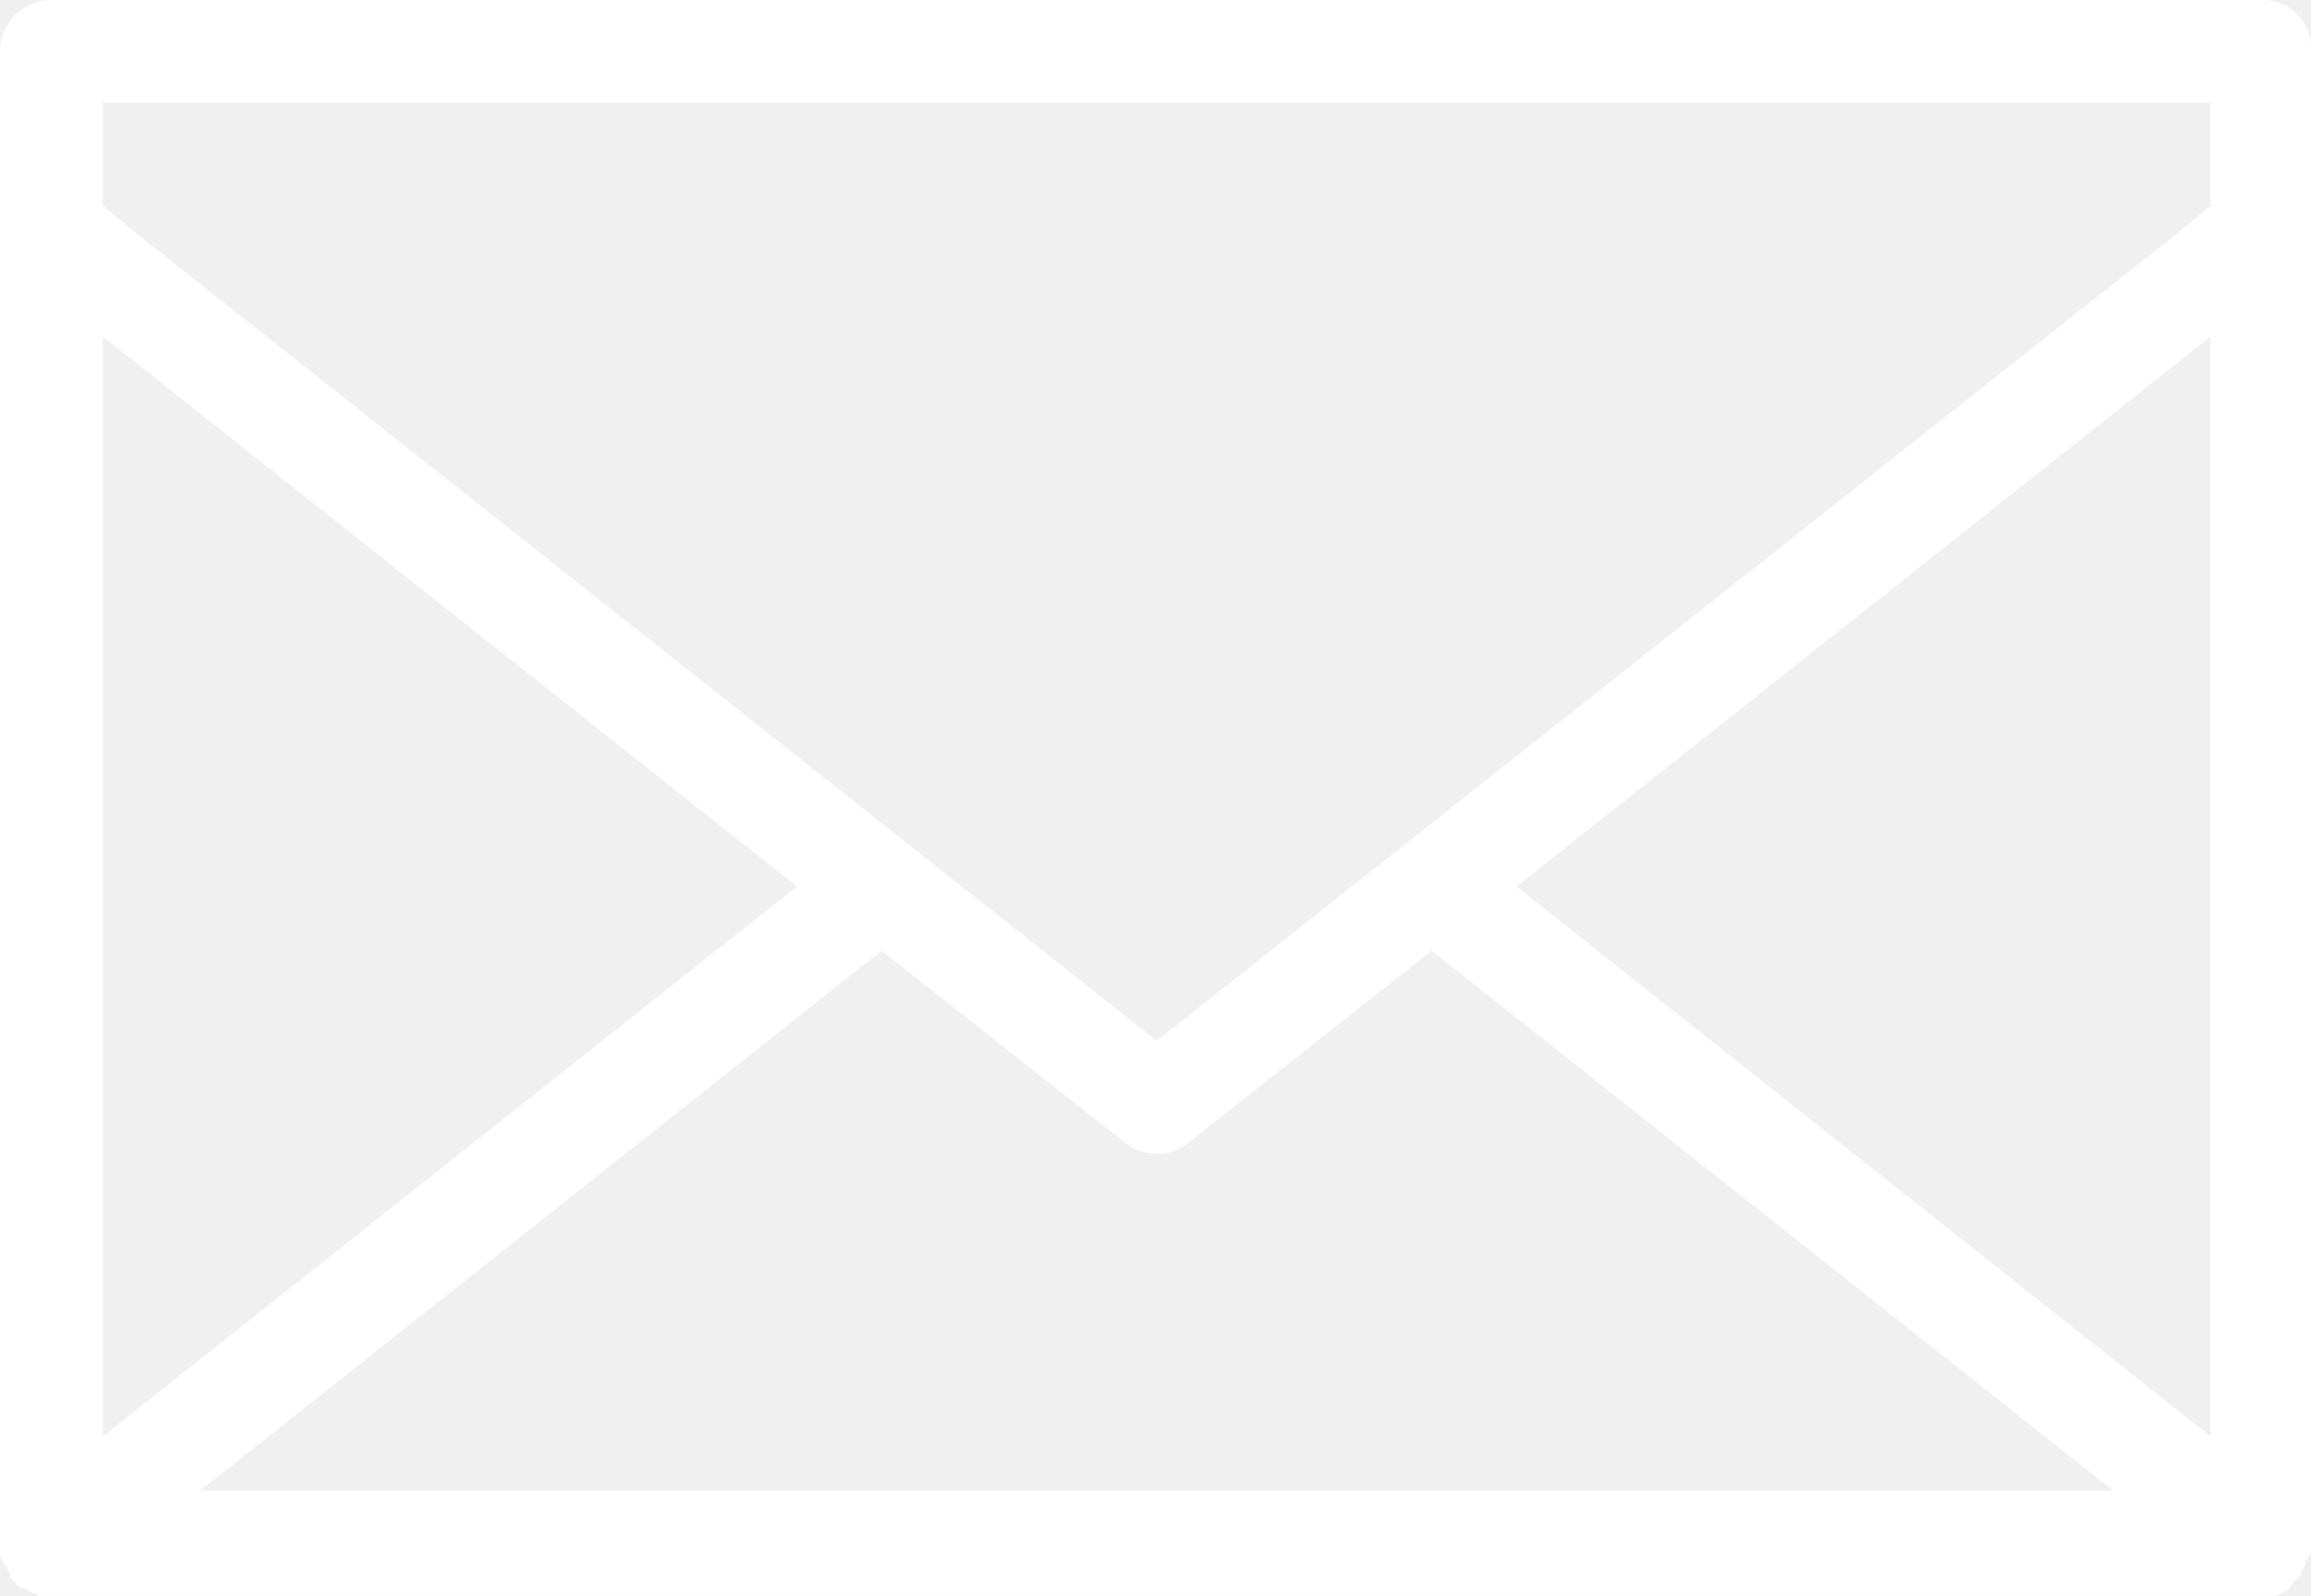
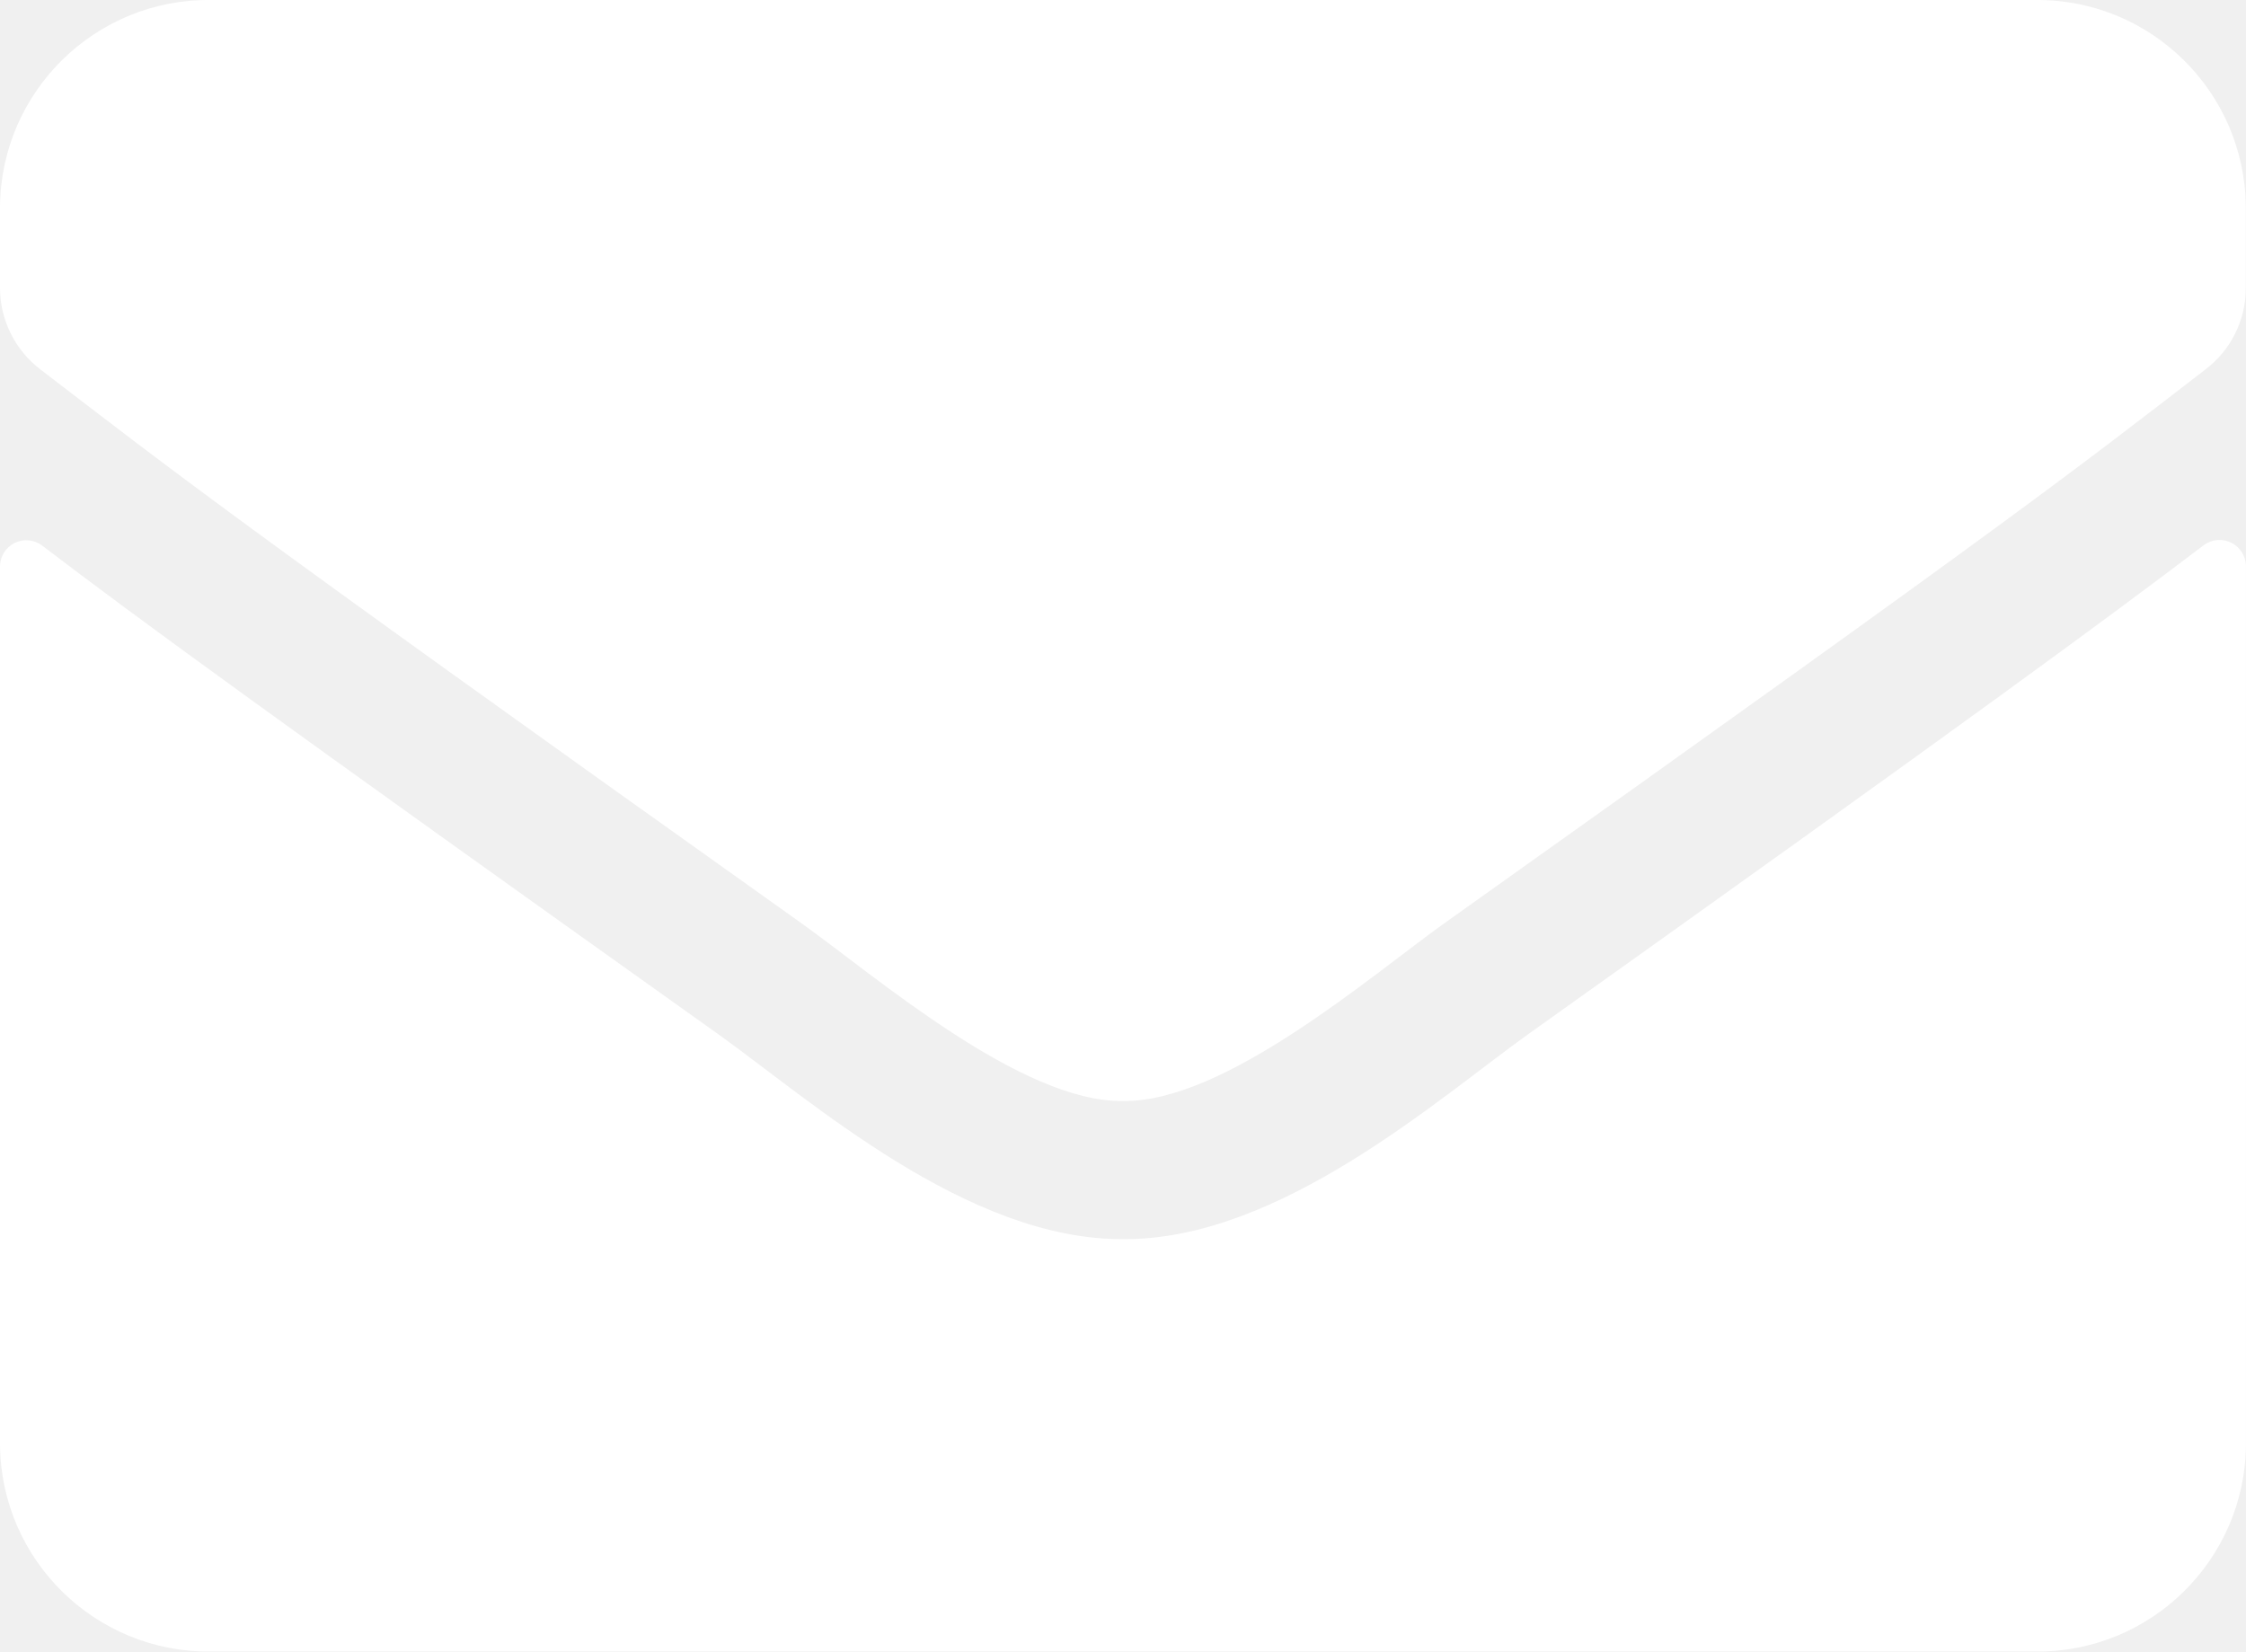
- <svg xmlns="http://www.w3.org/2000/svg" width="84.098" height="58.087" viewBox="0 0 84.098 58.087">
-   <path id="_9189644851554892219" data-name="9189644851554892219" d="M189.089,405.75H108.647a1.876,1.876,0,0,0-1.871,1.871v54.72c0,.094,0,.094.094.187,0,.094,0,.094.094.187,0,.094.094.094.094.187s.094.094.094.187v.094l.094.094.094.094.094.094a.327.327,0,0,0,.187.094c.094,0,.094.094.187.094s.094.094.187.094.094,0,.187.094h81.378c.094,0,.187-.094.281-.094l.094-.094a.2.2,0,0,0,.187-.187l.094-.094.187-.187.094-.094v-.094c0-.094.094-.094.094-.187a.327.327,0,0,0,.094-.187c0-.094,0-.094.094-.187s0-.094.094-.187V407.621A1.743,1.743,0,0,0,189.089,405.75ZM110.518,418l25.255,20.017-25.255,20.017Zm3.554,42,24.787-19.643,8.886,7.015a1.8,1.8,0,0,0,1.122.374,1.633,1.633,0,0,0,1.122-.374l8.886-7.015L183.664,460Zm73.146-1.964L161.964,438.02,187.219,418Zm0-44.8-1.122.935-37.228,29.464L111.64,414.168l-1.122-.935v-3.742h76.7Z" transform="translate(-106.776 -405.75)" fill="#fff" />
+ <svg xmlns="http://www.w3.org/2000/svg" width="57.233" height="42.087" viewBox="0 0 57.233 42.087">
+   <path id="envelope-solid" d="M56.148,77.9a.674.674,0,0,1,1.084.515v22.413a5.315,5.315,0,0,1-5.366,5.261H5.366A5.315,5.315,0,0,1,0,100.826v-22.4a.67.67,0,0,1,1.084-.515c2.5,1.907,5.824,4.329,17.226,12.451,2.359,1.688,6.338,5.239,10.306,5.217,3.991.033,8.048-3.595,10.318-5.217C50.336,82.238,53.644,79.8,56.148,77.9ZM28.616,92.058c2.593.044,6.327-3.2,8.2-4.537C51.655,76.966,52.784,76.045,56.2,73.415a2.6,2.6,0,0,0,1.028-2.071V69.261A5.315,5.315,0,0,0,51.867,64H5.366A5.315,5.315,0,0,0,0,69.261v2.082a2.62,2.62,0,0,0,1.028,2.071c3.421,2.619,4.55,3.551,19.383,14.106C22.289,88.858,26.023,92.1,28.616,92.058Z" transform="translate(0 -64)" fill="#fff" />
</svg>
